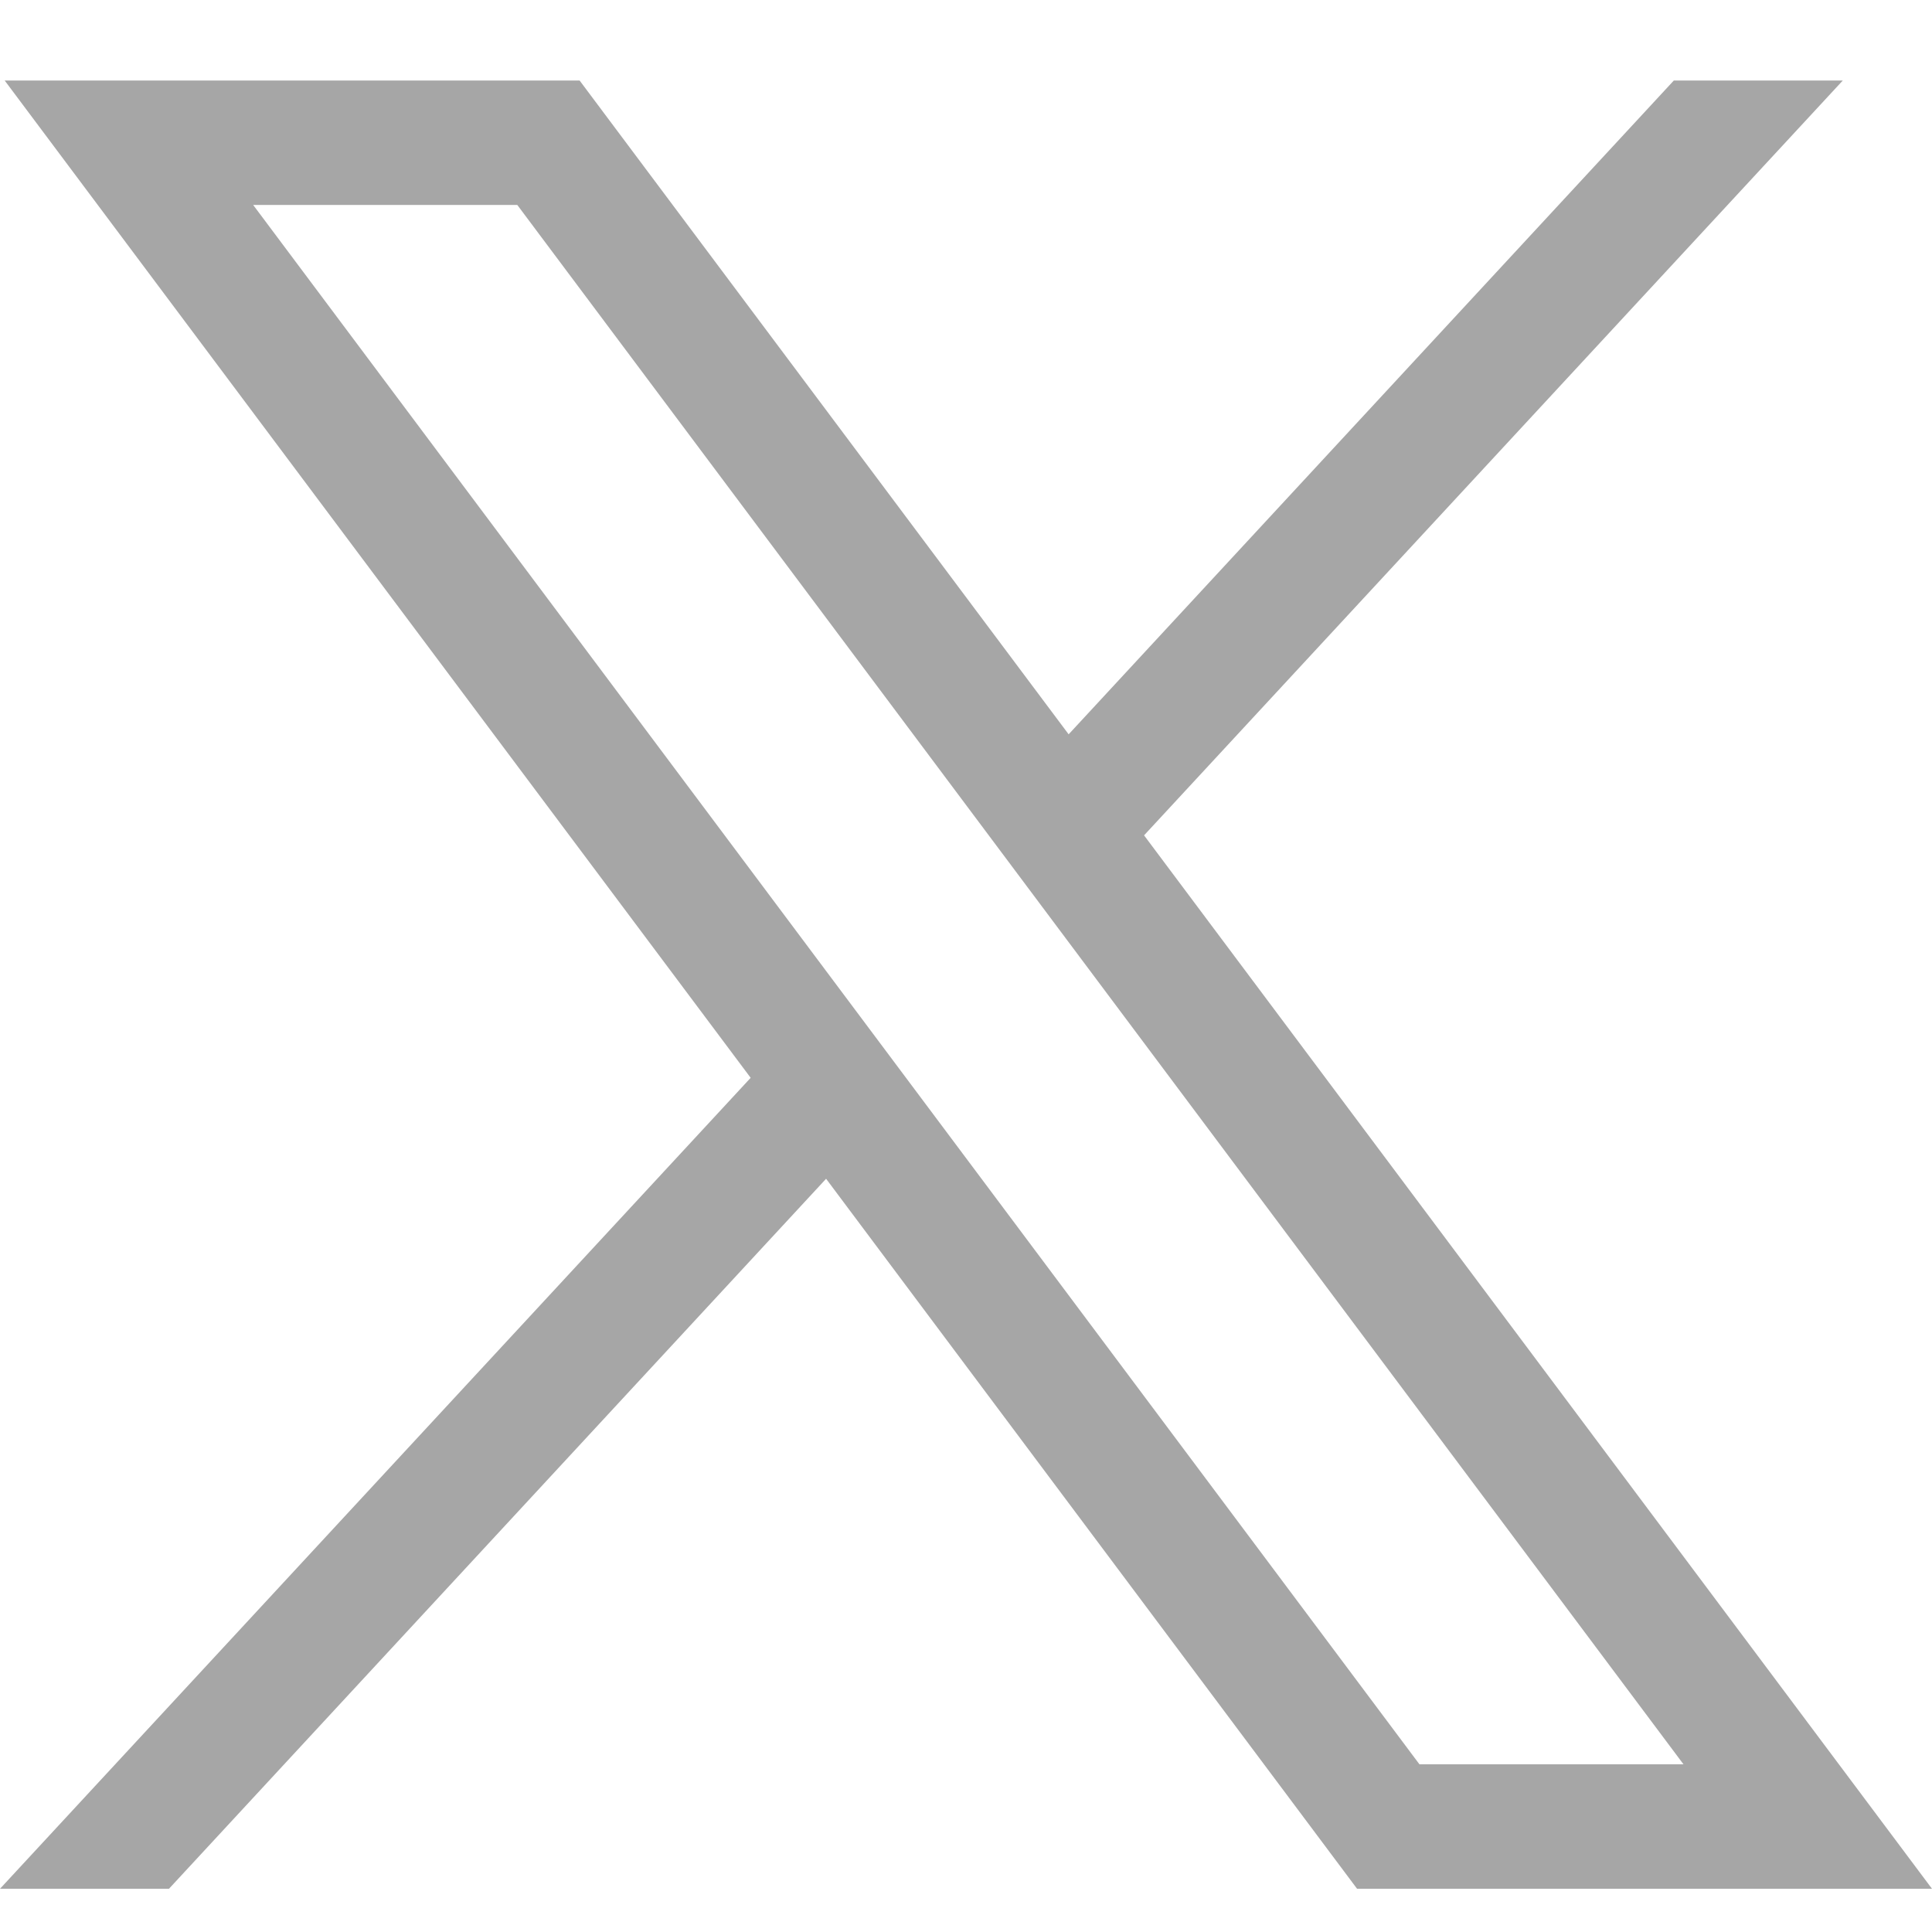
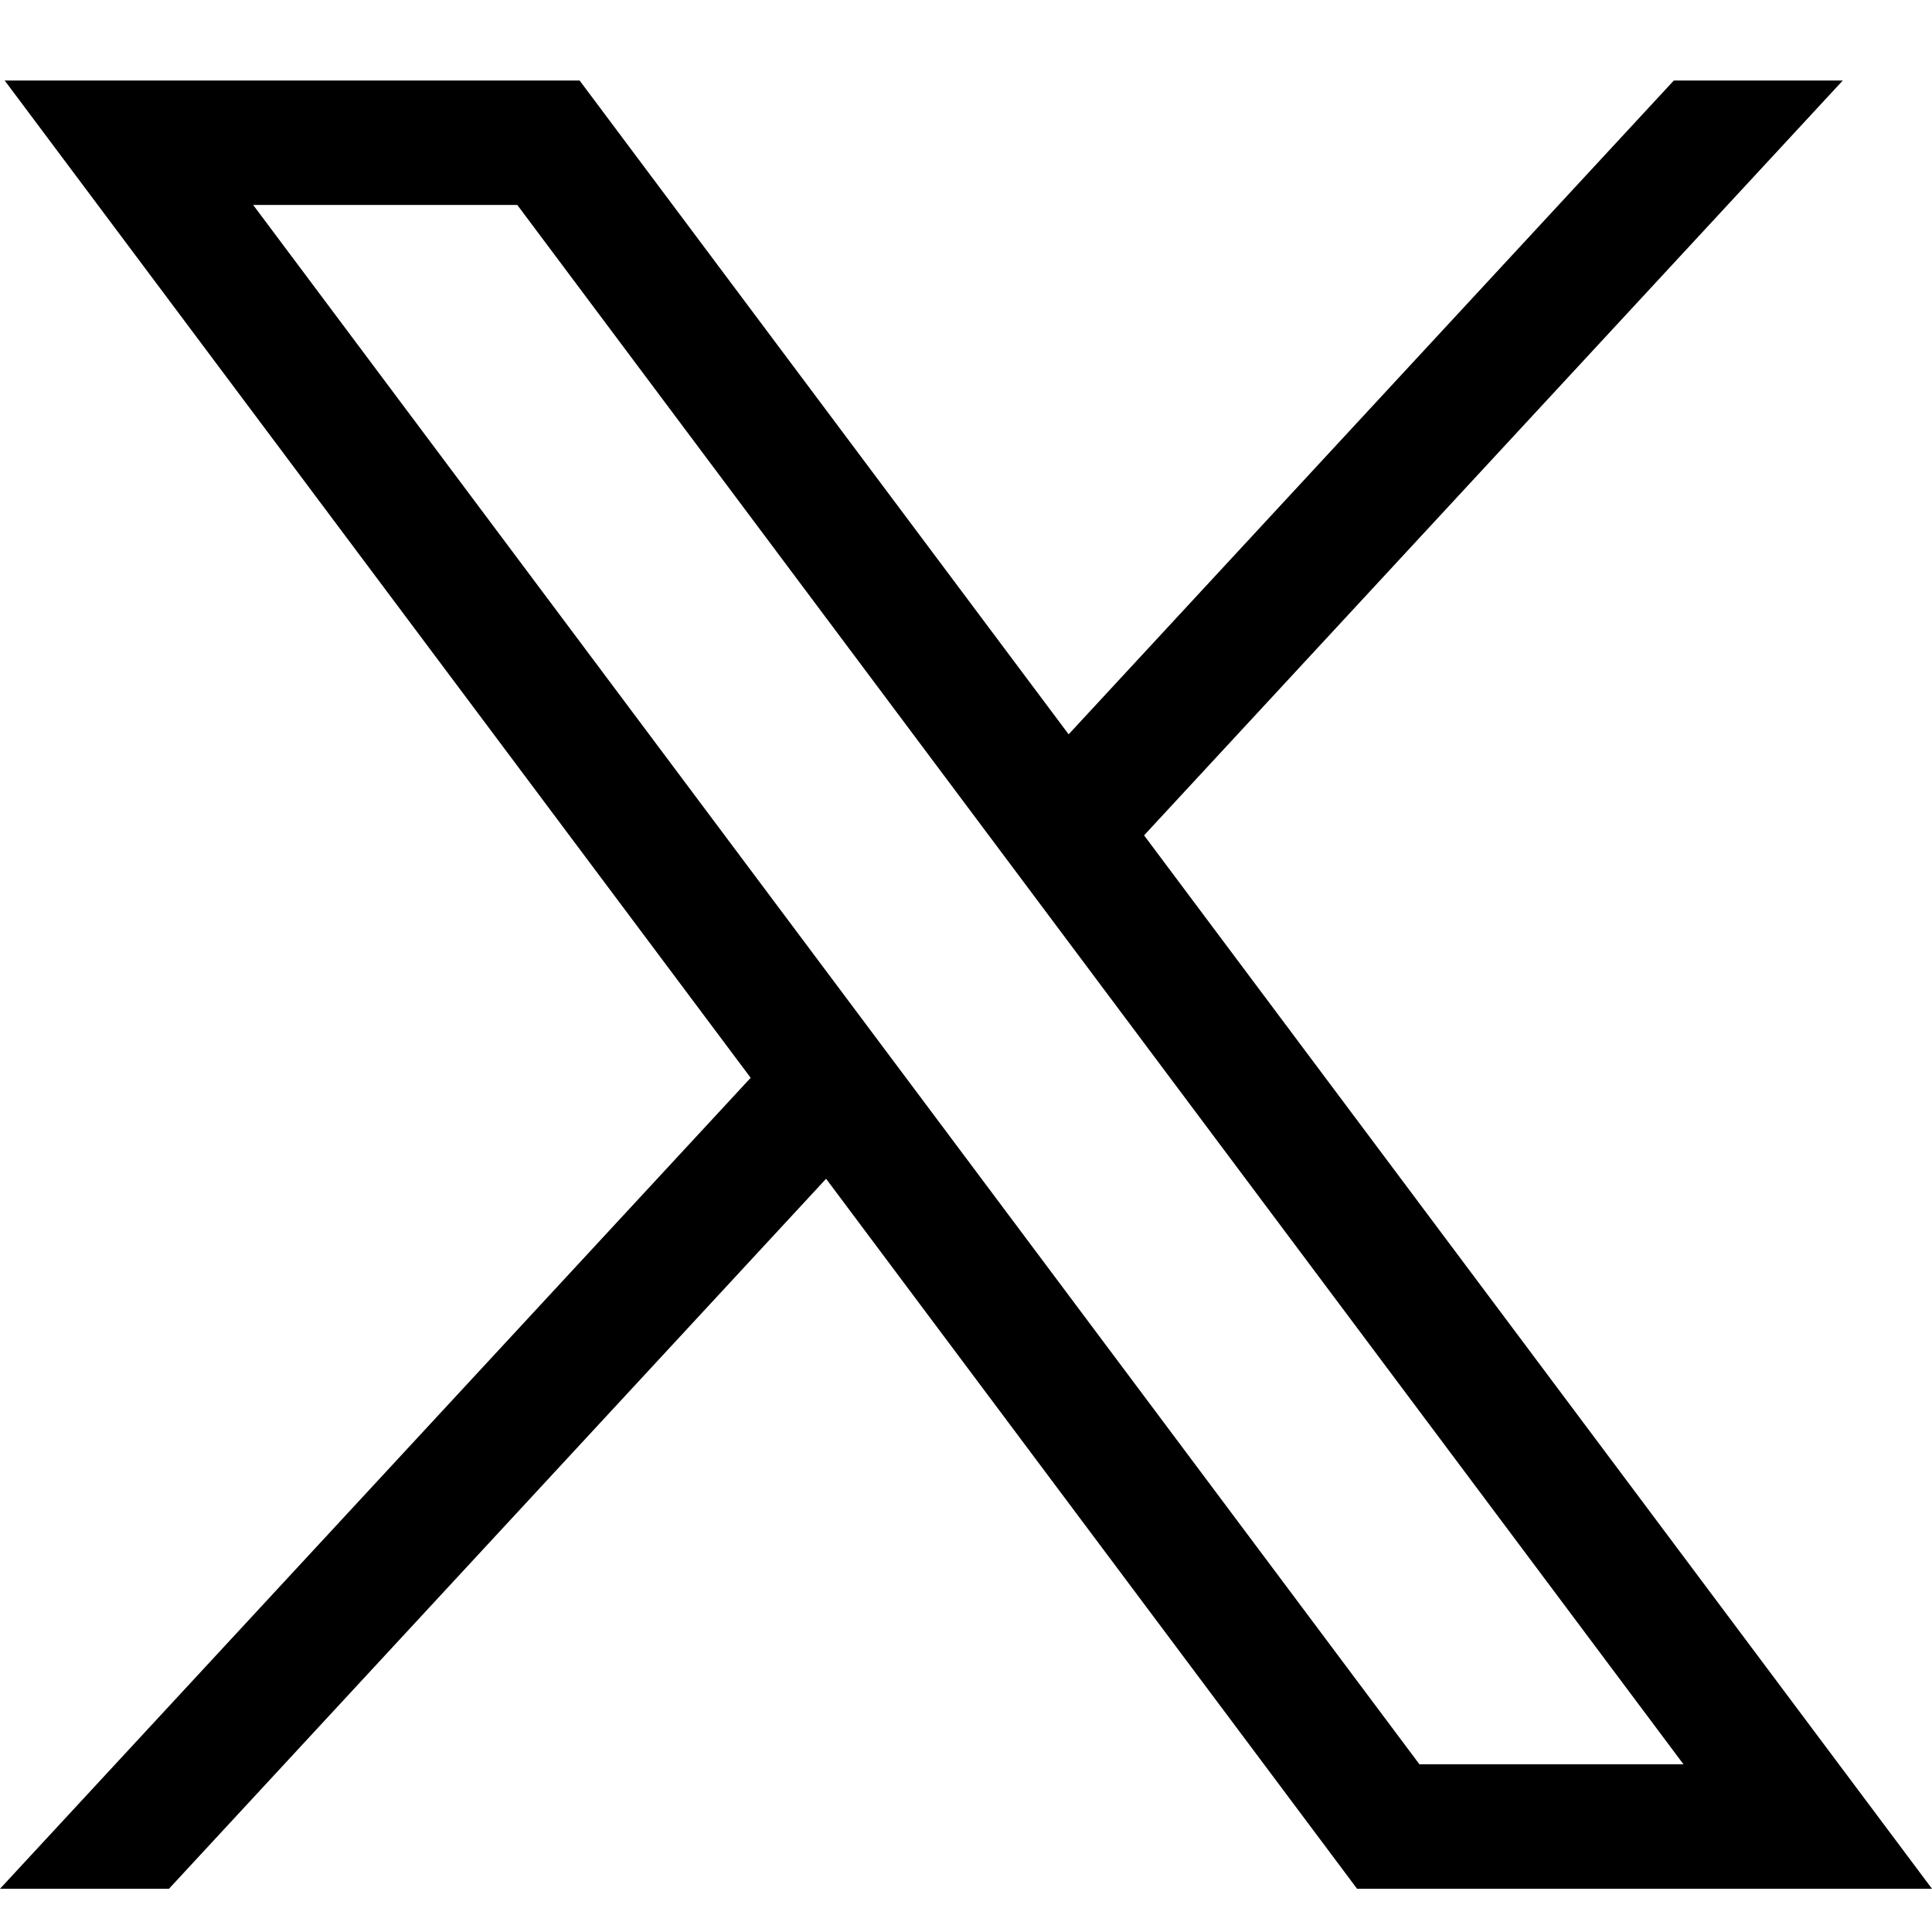
<svg xmlns="http://www.w3.org/2000/svg" viewBox="0 0 24 24">
-   <path fill="black" opacity="0.35" d="M0.058 1L9.325 13.389L0 23.463H2.099L10.262 14.643L16.858 23.463H24L14.212 10.377L22.892 1H20.793L13.275 9.122L7.2 1H0.058ZM3.145 2.546H6.426L20.913 21.917H17.633L3.145 2.546Z" />
+   <path d="M0.058 1L9.325 13.389L0 23.463H2.099L10.262 14.643L16.858 23.463H24L14.212 10.377L22.892 1H20.793L13.275 9.122L7.2 1H0.058ZM3.145 2.546H6.426L20.913 21.917H17.633L3.145 2.546Z" />
</svg>
